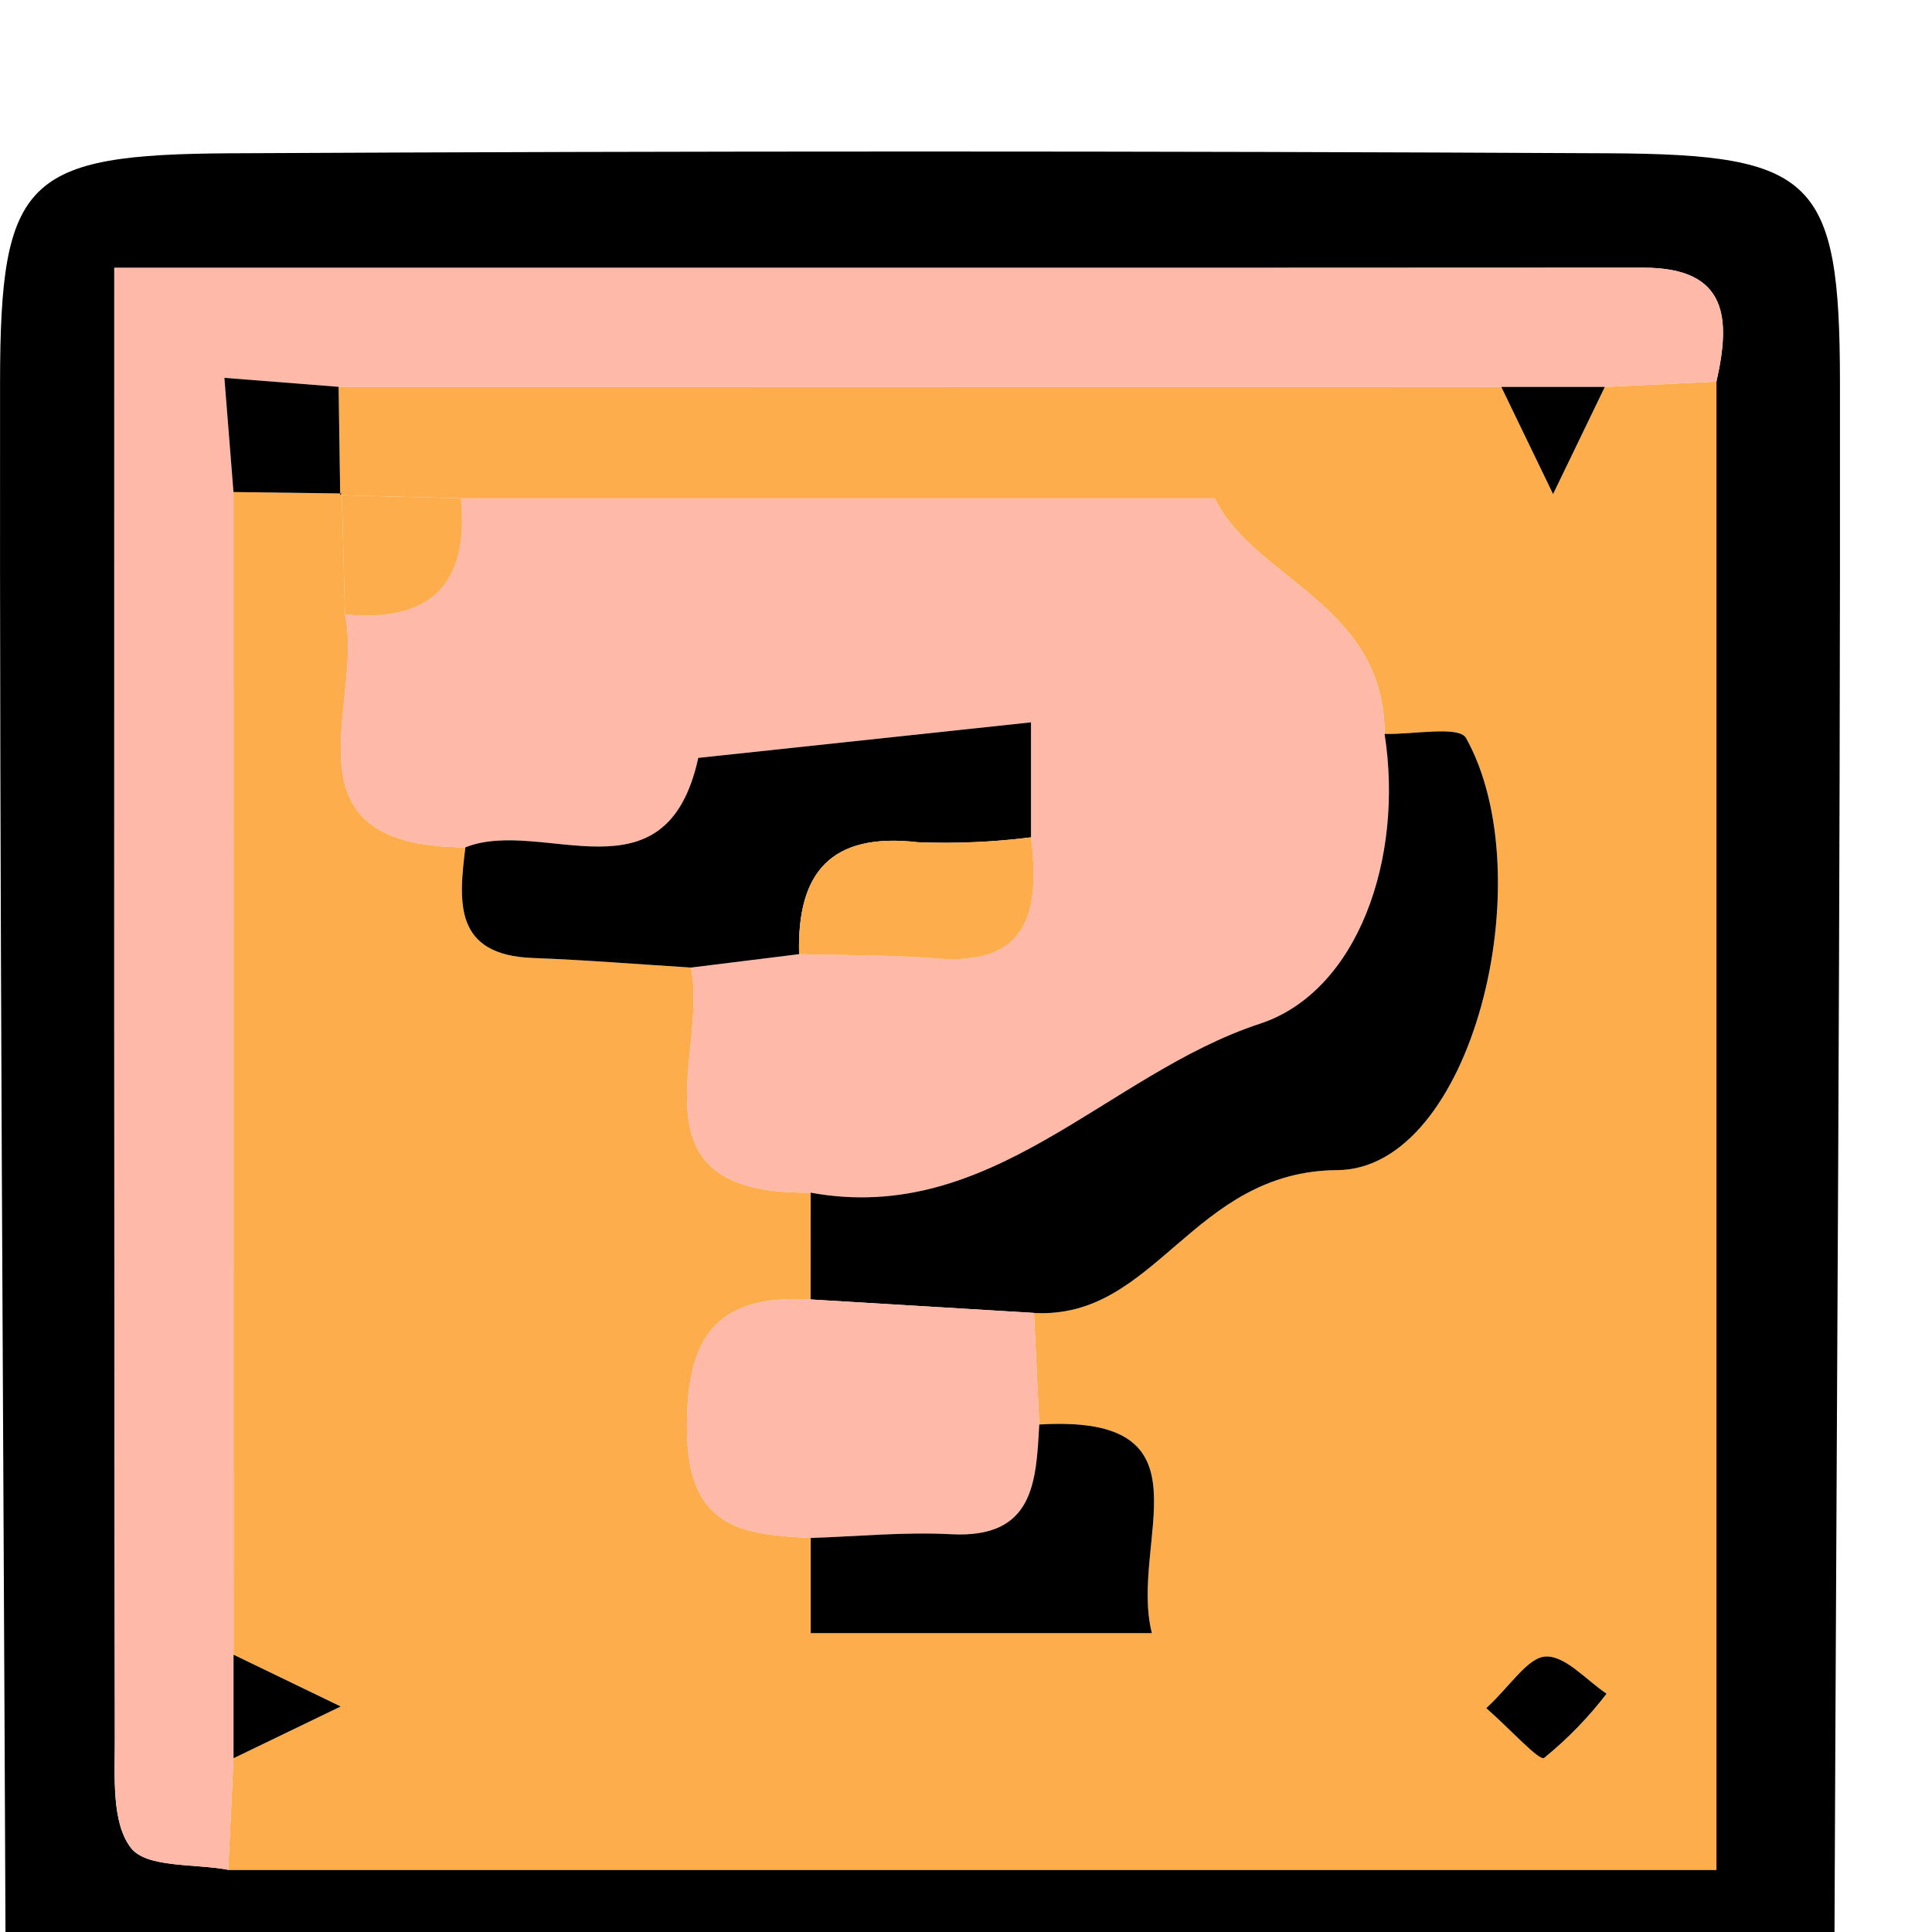
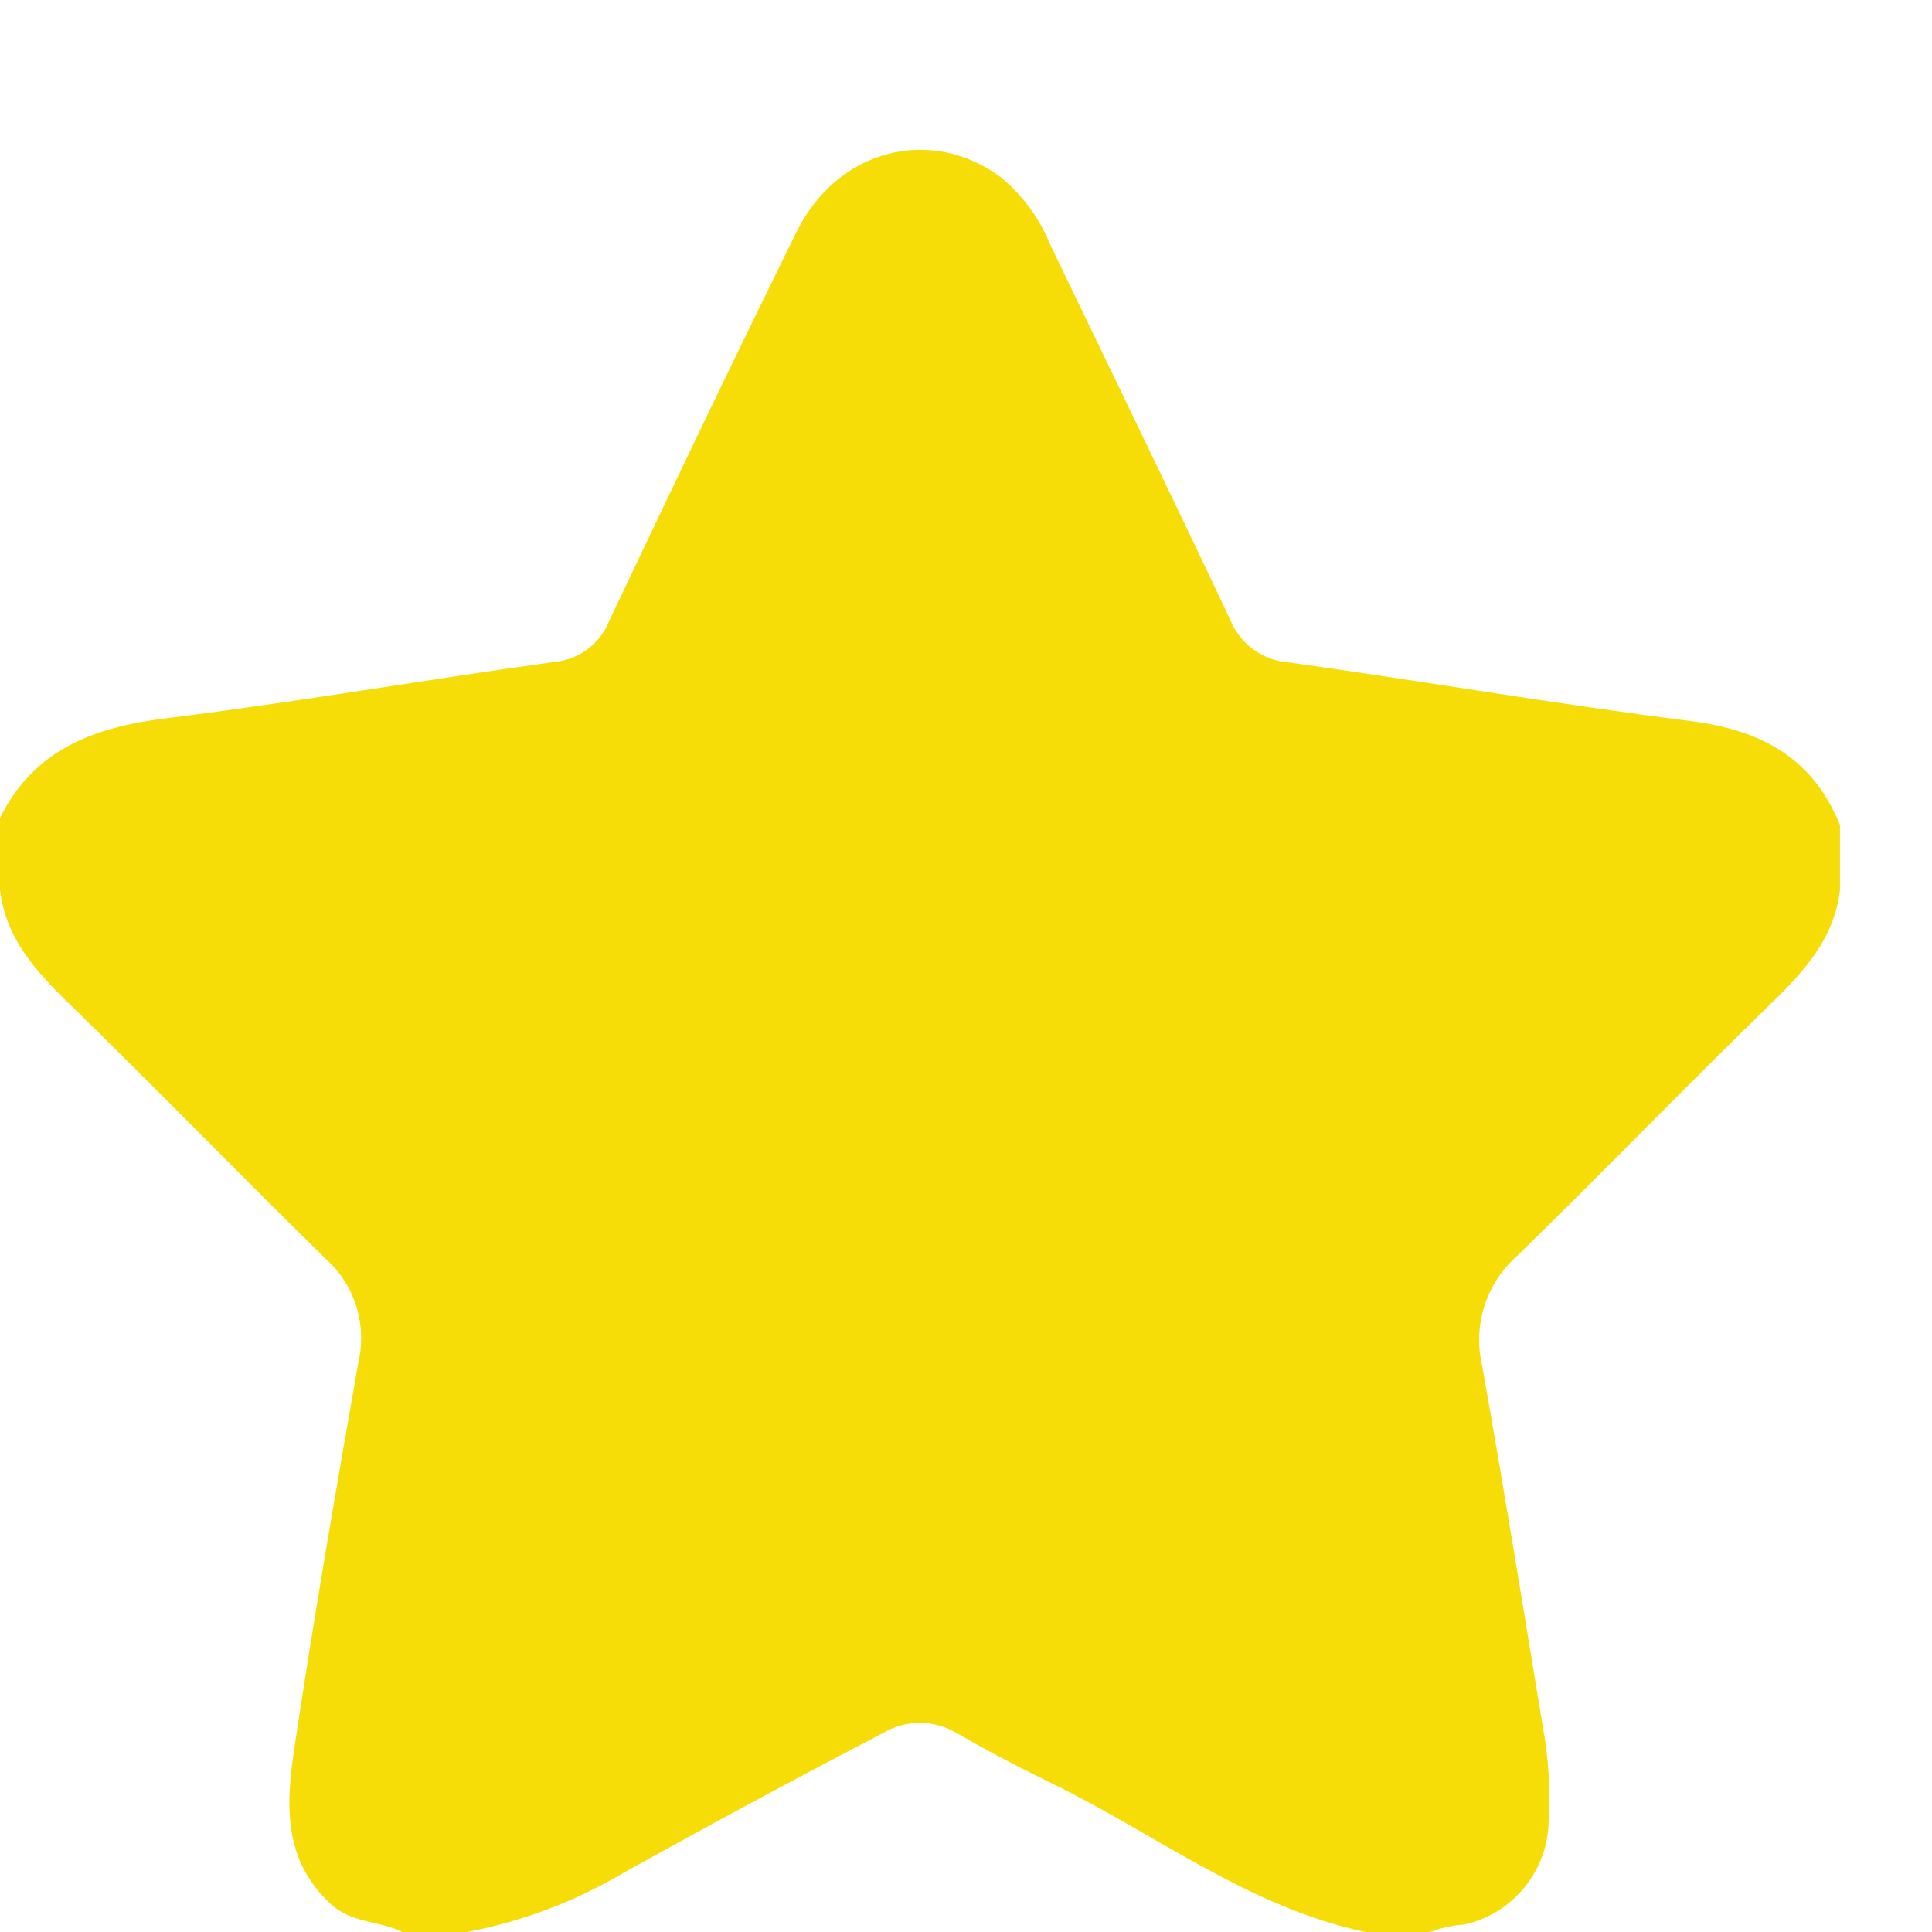
- <svg xmlns="http://www.w3.org/2000/svg" viewBox="0 0 105 105">
-   <g id="Layer_1" data-name="Layer 1">
-     <path d="M99.701,105q-49.701-0-99.403-0C.184,76.919-.027,48.837.003,20.756.014,9.713,1.396,8.389,12.55,8.331q37.45-.193,74.901,0c11.154.058,12.535,1.381,12.547,12.425C100.027,48.838,99.816,76.919,99.701,105Zm-87.298-3.38H93.284V20.74c.77-3.406.656-6.195-3.972-6.192-27.308.017-54.616.008-83.101.008,0,27.44-.015,53.712.03,79.984.004,2.013-.187,4.507.872,5.885C7.961,101.528,10.574,101.273,12.403,101.62Z" />
-     <path d="M93.284,20.74v80.88H12.403l.289-6.064,5.825-2.814L12.692,89.929,12.689,26.741l5.889.078.171,6.567c1.057,4.802-3.751,12.634,6.542,12.664-.362,2.971-.646,5.856,3.672,6.014,2.865.105,5.725.342,8.587.52.975,4.713-3.595,12.375,6.507,12.233l-.002,5.804c-5.163-.284-6.802,2.057-6.717,7.24.085,5.19,3.023,5.546,6.721,5.722v5.17h18.543c-1.259-4.996,3.559-11.92-6.12-11.338L56.193,71.353c6.642.38,8.585-7.706,16.488-7.76,7.331-.05,11.199-15.941,6.997-23.483-.382-.685-2.902-.179-4.429-.227-.001-7.053-7.076-8.382-9.234-12.798h-40.964l-6.562-.178-.087-5.885,63.19.005L84.406,26.853q1.407-2.912,2.814-5.825ZM80.776,92.834c1.336,1.176,2.879,2.885,3.143,2.706A20.866,20.866,0,0,0,87.314,92.048c-1.103-.732-2.233-2.066-3.302-2.02C83.03,90.071,82.112,91.6,80.776,92.834Z" fill="#fead4c" />
-     <path d="M12.692,95.556l-.289,6.064c-1.829-.347-4.442-.092-5.289-1.195-1.06-1.379-.869-3.872-.872-5.885C6.196,68.268,6.212,41.996,6.212,14.556c28.485,0,55.793.008,83.101-.008,4.628-.003,4.741,2.786,3.972,6.192l-6.064.289-5.627-0-63.19-.005-6.207-.488.494,6.206L12.692,89.929Z" fill="#feb9a9" />
-     <path d="M25.051,27.086h40.964c2.158,4.416,9.233,5.745,9.234,12.798,1.06,6.75-1.444,14.002-6.78,15.755C60.171,58.364,53.905,66.625,44.057,64.818c-10.102.142-5.532-7.52-6.507-12.233l5.878-.728c2.477.07,4.962.028,7.428.232,5.138.425,5.648-2.662,5.176-6.582V39.256L37.95,41.189c-1.755,8.035-8.456,3.196-12.658,4.862-10.293-.03-5.486-7.862-6.542-12.664Q25.736,34.072,25.051,27.086Z" fill="#feb9a9" />
-     <path d="M44.057,64.818c9.847,1.807,16.114-6.454,24.411-9.179,5.336-1.753,7.84-9.005,6.78-15.755,1.527.047,4.047-.459,4.429.227,4.203,7.542.334,23.434-6.997,23.483-7.902.053-9.846,8.139-16.488,7.76l-12.138-.731Z" />
-     <path d="M25.292,46.051c4.202-1.667,10.902,3.173,12.658-4.862l18.083-1.932v6.251a37.306,37.306,0,0,1-6.148.266c-4.726-.548-6.576,1.646-6.456,6.083l-5.878.728c-2.862-.178-5.722-.415-8.587-.52C24.646,51.906,24.929,49.022,25.292,46.051Z" />
-     <path d="M44.055,70.622l12.138.731.289,6.064c-.174,3.126-.278,6.205-4.794,5.964-2.532-.135-5.086.122-7.629.203-3.697-.176-6.636-.531-6.721-5.722C37.253,72.68,38.892,70.339,44.055,70.622Z" fill="#feb9a9" />
-     <path d="M44.059,83.585c2.544-.081,5.097-.338,7.629-.203,4.516.241,4.619-2.838,4.794-5.964,9.679-.582,4.861,6.342,6.12,11.338H44.059Z" />
-     <path d="M12.689,26.741l-.494-6.206,6.207.488.087,5.885.089-.089Z" />
-     <path d="M81.592,21.028l5.627 0Q85.813,23.941,84.406,26.853Z" />
-     <path d="M25.051,27.086q.687,6.988-6.301,6.301l-.171-6.567-.089.089Z" fill="#fead4c" />
-     <path d="M12.692,95.556l0-5.627,5.825,2.814Z" />
-     <path d="M80.776,92.834c1.336-1.234,2.254-2.764,3.236-2.806,1.07-.046,2.199,1.287,3.302,2.02a20.866,20.866,0,0,1-3.395,3.492C83.655,95.719,82.112,94.01,80.776,92.834Z" />
-     <path d="M43.429,51.857c-.12-4.438,1.73-6.631,6.456-6.083a37.306,37.306,0,0,0,6.148-.266c.472,3.919-.039,7.007-5.176,6.582C48.391,51.885,45.905,51.927,43.429,51.857Z" fill="#fead4c" />
-   </g>
+ <svg xmlns="http://www.w3.org/2000/svg" id="Layer_1" data-name="Layer 1" viewBox="0 0 105 105">
+   <path d="M91.865,39.186c-7.288-.919-14.534-2.171-21.812-3.184a3.735,3.735,0,0,1-3.211-2.36c-3.215-6.823-6.524-13.603-9.79-20.402a9.184,9.184,0,0,0-2.625-3.579c-3.802-2.859-8.909-1.576-11.135,2.939-3.451,6.998-6.819,14.038-10.16,21.09a3.577,3.577,0,0,1-3.046,2.29c-7.021.971-14.01,2.185-21.042,3.055C5.124,39.521,1.856,40.707,0,44.453V48.359c.306,2.607,1.902,4.382,3.702,6.134,4.704,4.579,9.275,9.296,13.966,13.89A5.787,5.787,0,0,1,19.486,73.993c-1.23,6.976-2.433,13.958-3.481,20.964-.454,3.032-.666,6.09,1.971,8.522,1.155,1.065,2.65.9,3.899,1.522h3.516a26.46,26.46,0,0,0,8.477-3.205q6.987-3.892,14.088-7.59a3.907,3.907,0,0,1,4.07-0c1.688.98,3.427,1.883,5.175,2.735,5.641,2.751,10.703,6.736,17.018,8.06h3.516a6.029,6.029,0,0,1,1.831-.404,5.855,5.855,0,0,0,4.573-5.147,21.729,21.729,0,0,0-.167-4.864c-1.126-6.803-2.219-13.613-3.428-20.4a6.09,6.09,0,0,1,1.932-5.952C87.136,63.693,91.658,59.01,96.32,54.471c1.792-1.744,3.382-3.513,3.68-6.111V44.844C98.528,41.172,95.69,39.669,91.865,39.186Z" fill="#f6dd08" />
</svg>
